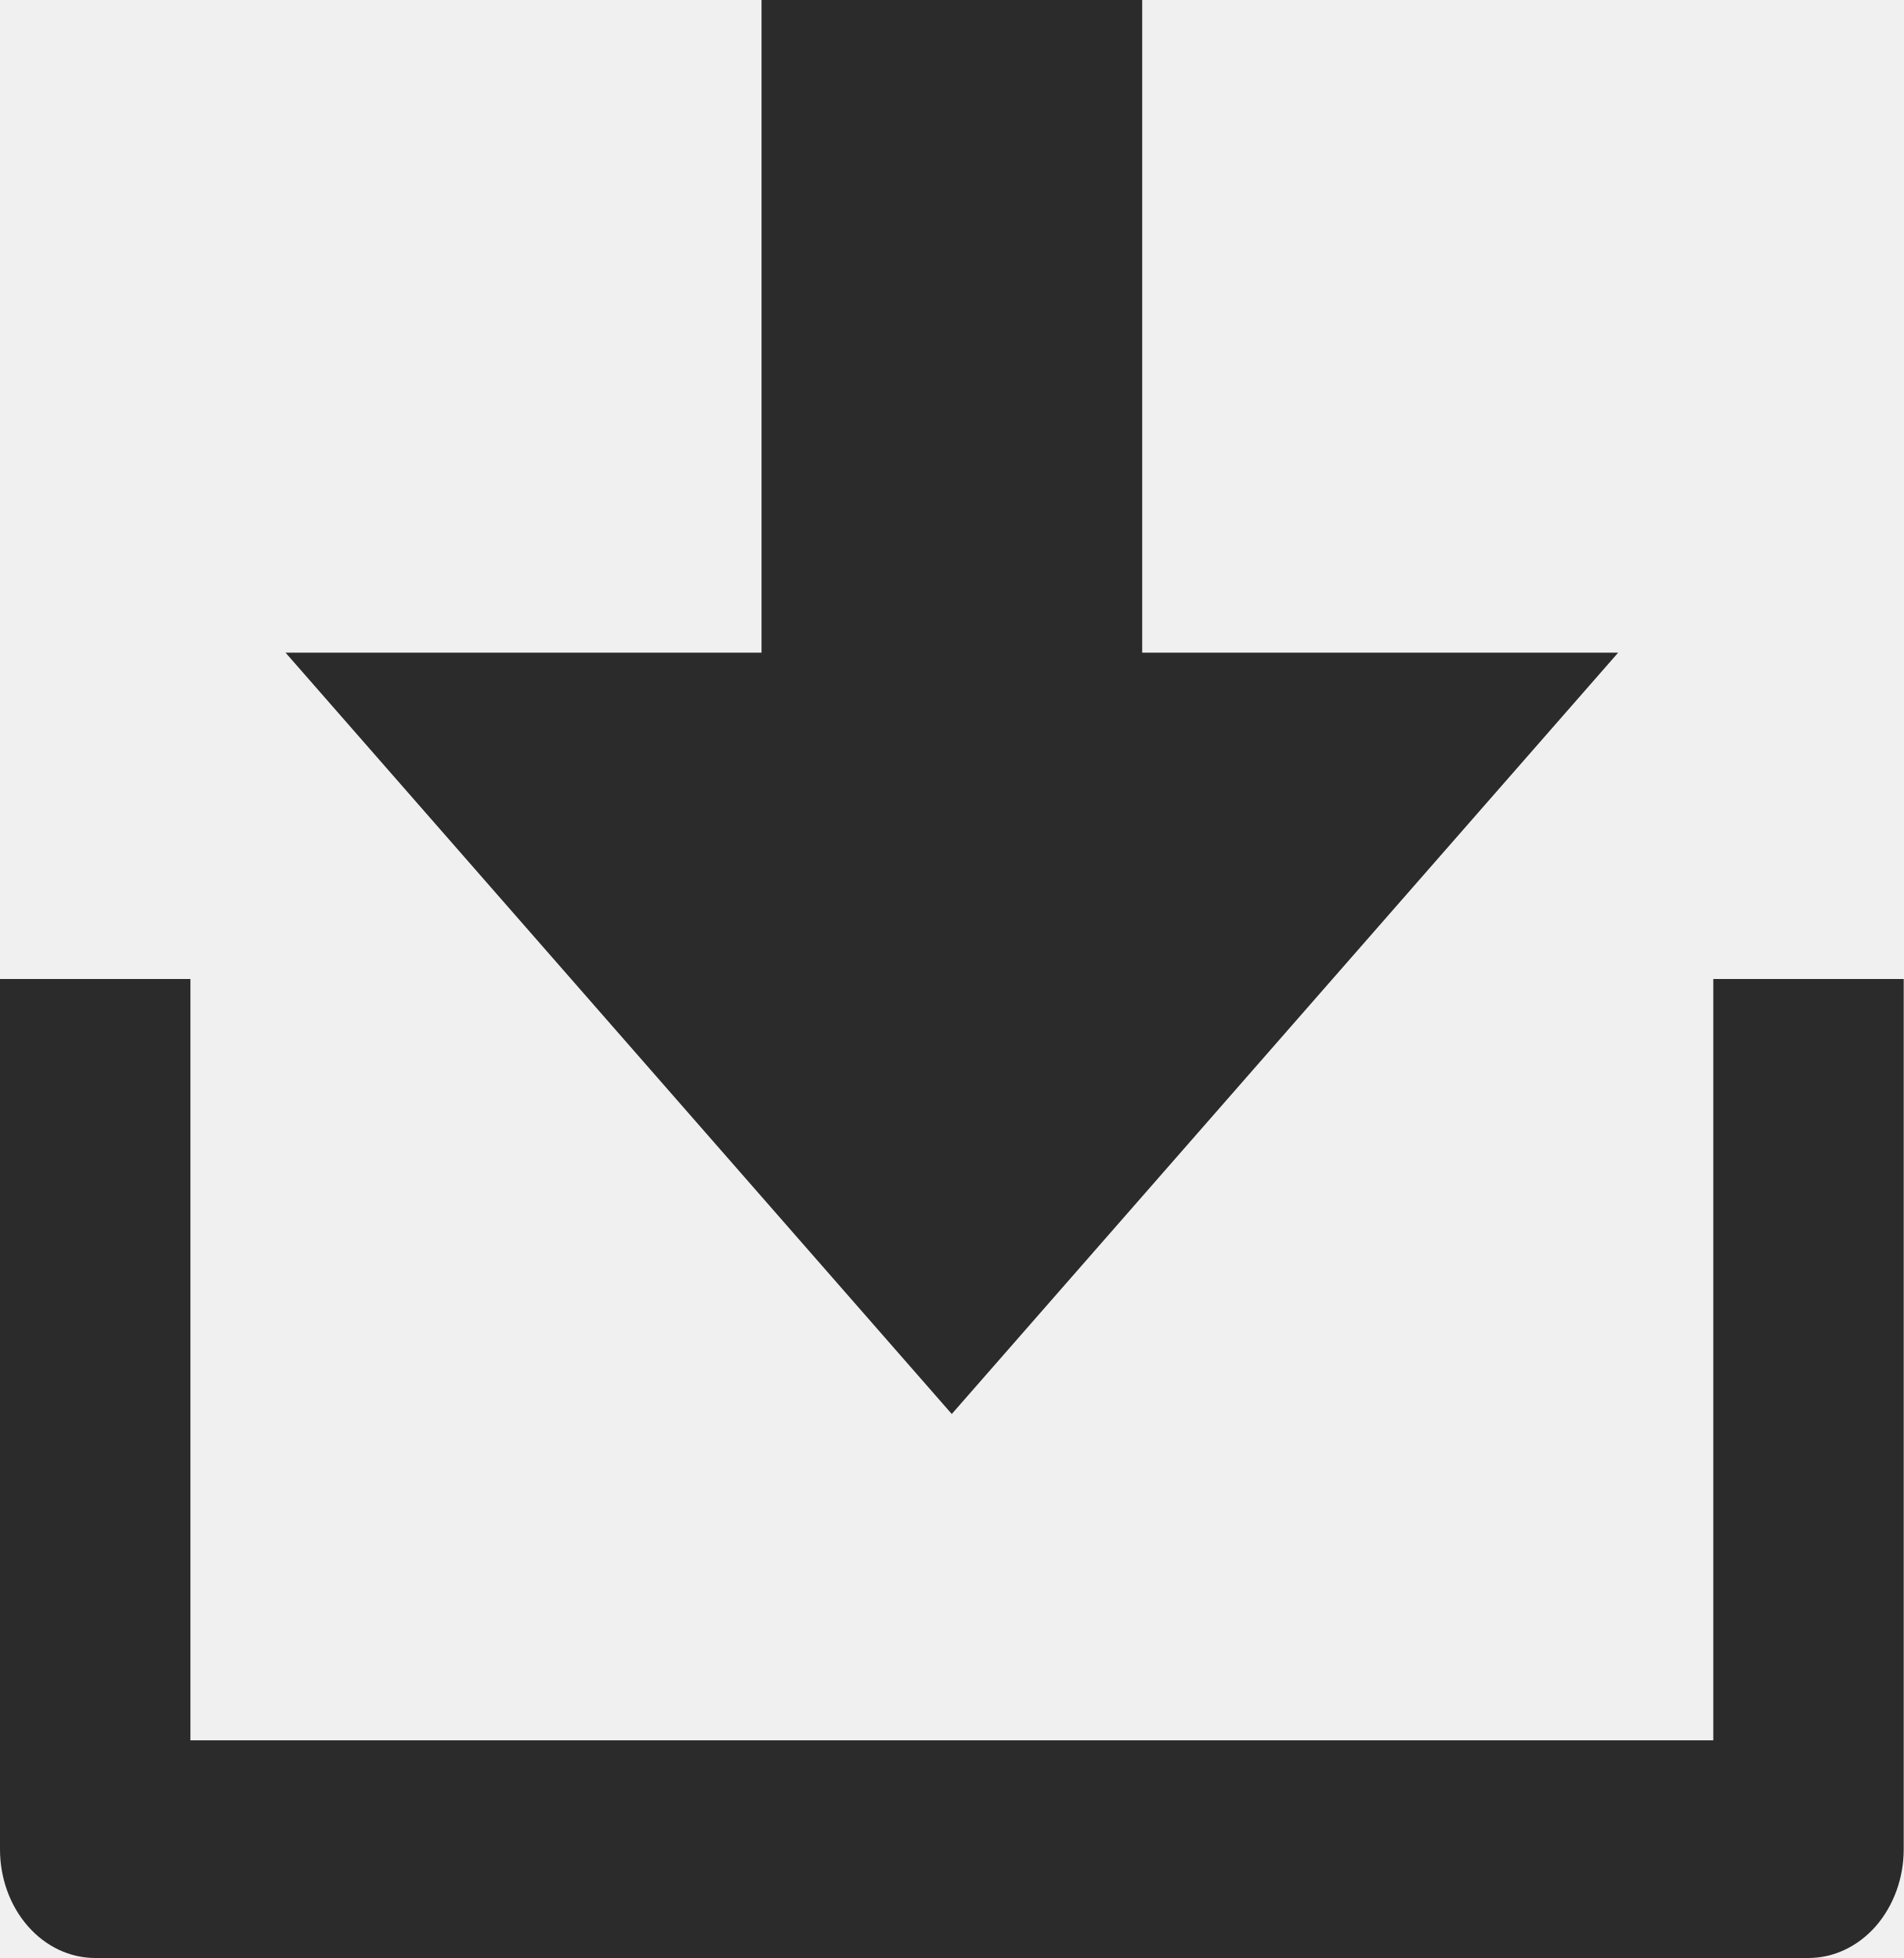
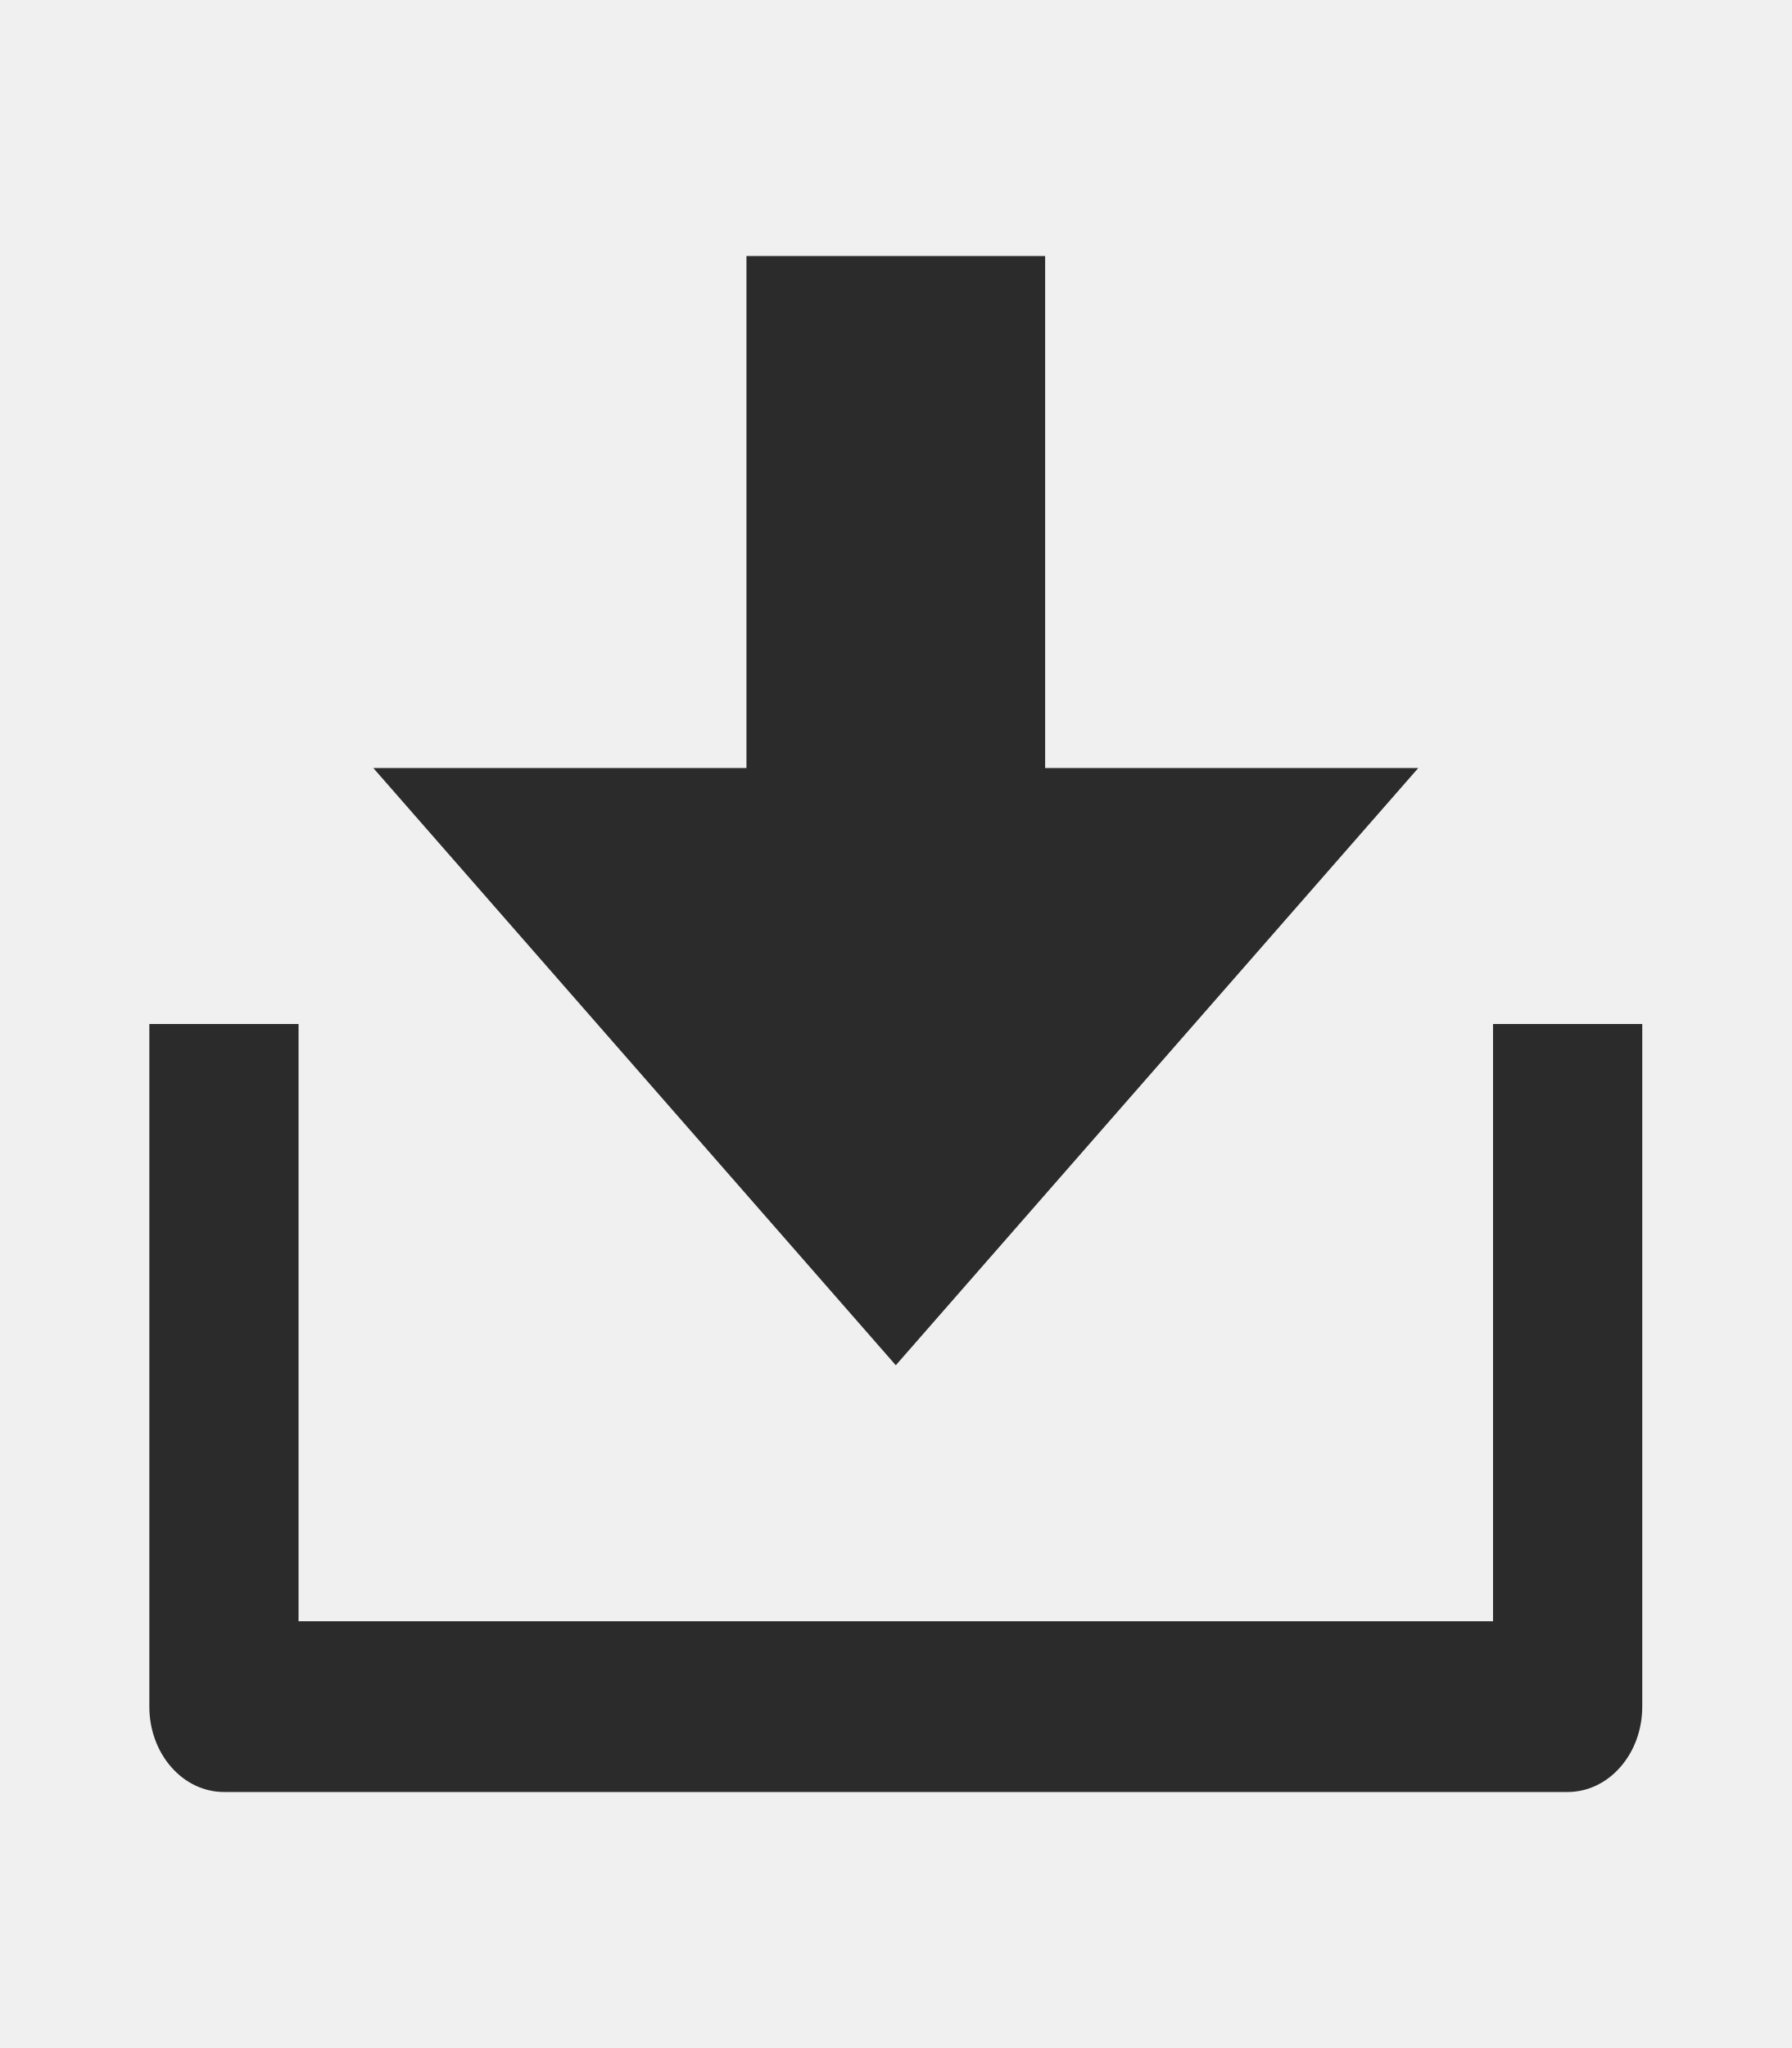
- <svg xmlns="http://www.w3.org/2000/svg" width="11.667" height="12" viewBox="0 0 11.667 12" fill="none">
-   <defs />
-   <path id="Vector" d="M1.167 10.666L10.5 10.666L10.5 6L11.667 6L11.667 11.334C11.667 11.51 11.605 11.68 11.496 11.805C11.386 11.93 11.238 12 11.083 12L0.583 12C0.429 12 0.28 11.93 0.171 11.805C0.061 11.68 0 11.51 0 11.334L0 6L1.167 6L1.167 10.666ZM7 4L9.917 4L5.833 8.666L1.75 4L4.667 4L4.667 0L7 0L7 4Z" fill="#2B2B2B" fill-opacity="1" fill-rule="nonzero" />
+ <svg xmlns="http://www.w3.org/2000/svg" width="14" height="16" viewBox="0 0 14 16" fill="none">
+   <defs>
+     <clipPath id="clip1_226">
+       <rect id="Frame" width="14" height="16" fill="white" fill-opacity="0" />
+     </clipPath>
+   </defs>
+   <rect id="Frame" width="14" height="16" fill="#FFFFFF" fill-opacity="0" />
+   <g clip-path="url(#clip1_226)">
+     <path id="Vector" d="M2.333 12.666L11.667 12.666L11.667 8L12.833 8L12.833 13.334C12.833 13.51 12.772 13.68 12.662 13.805C12.553 13.93 12.405 14 12.25 14L1.75 14C1.595 14 1.447 13.93 1.338 13.805C1.228 13.68 1.167 13.51 1.167 13.334L1.167 8L2.333 8L2.333 12.666ZM8.167 6L11.083 6L7 10.666L2.917 6L5.833 6L5.833 2L8.167 2L8.167 6Z" fill="#2B2B2B" fill-opacity="1" fill-rule="nonzero" />
+   </g>
</svg>
